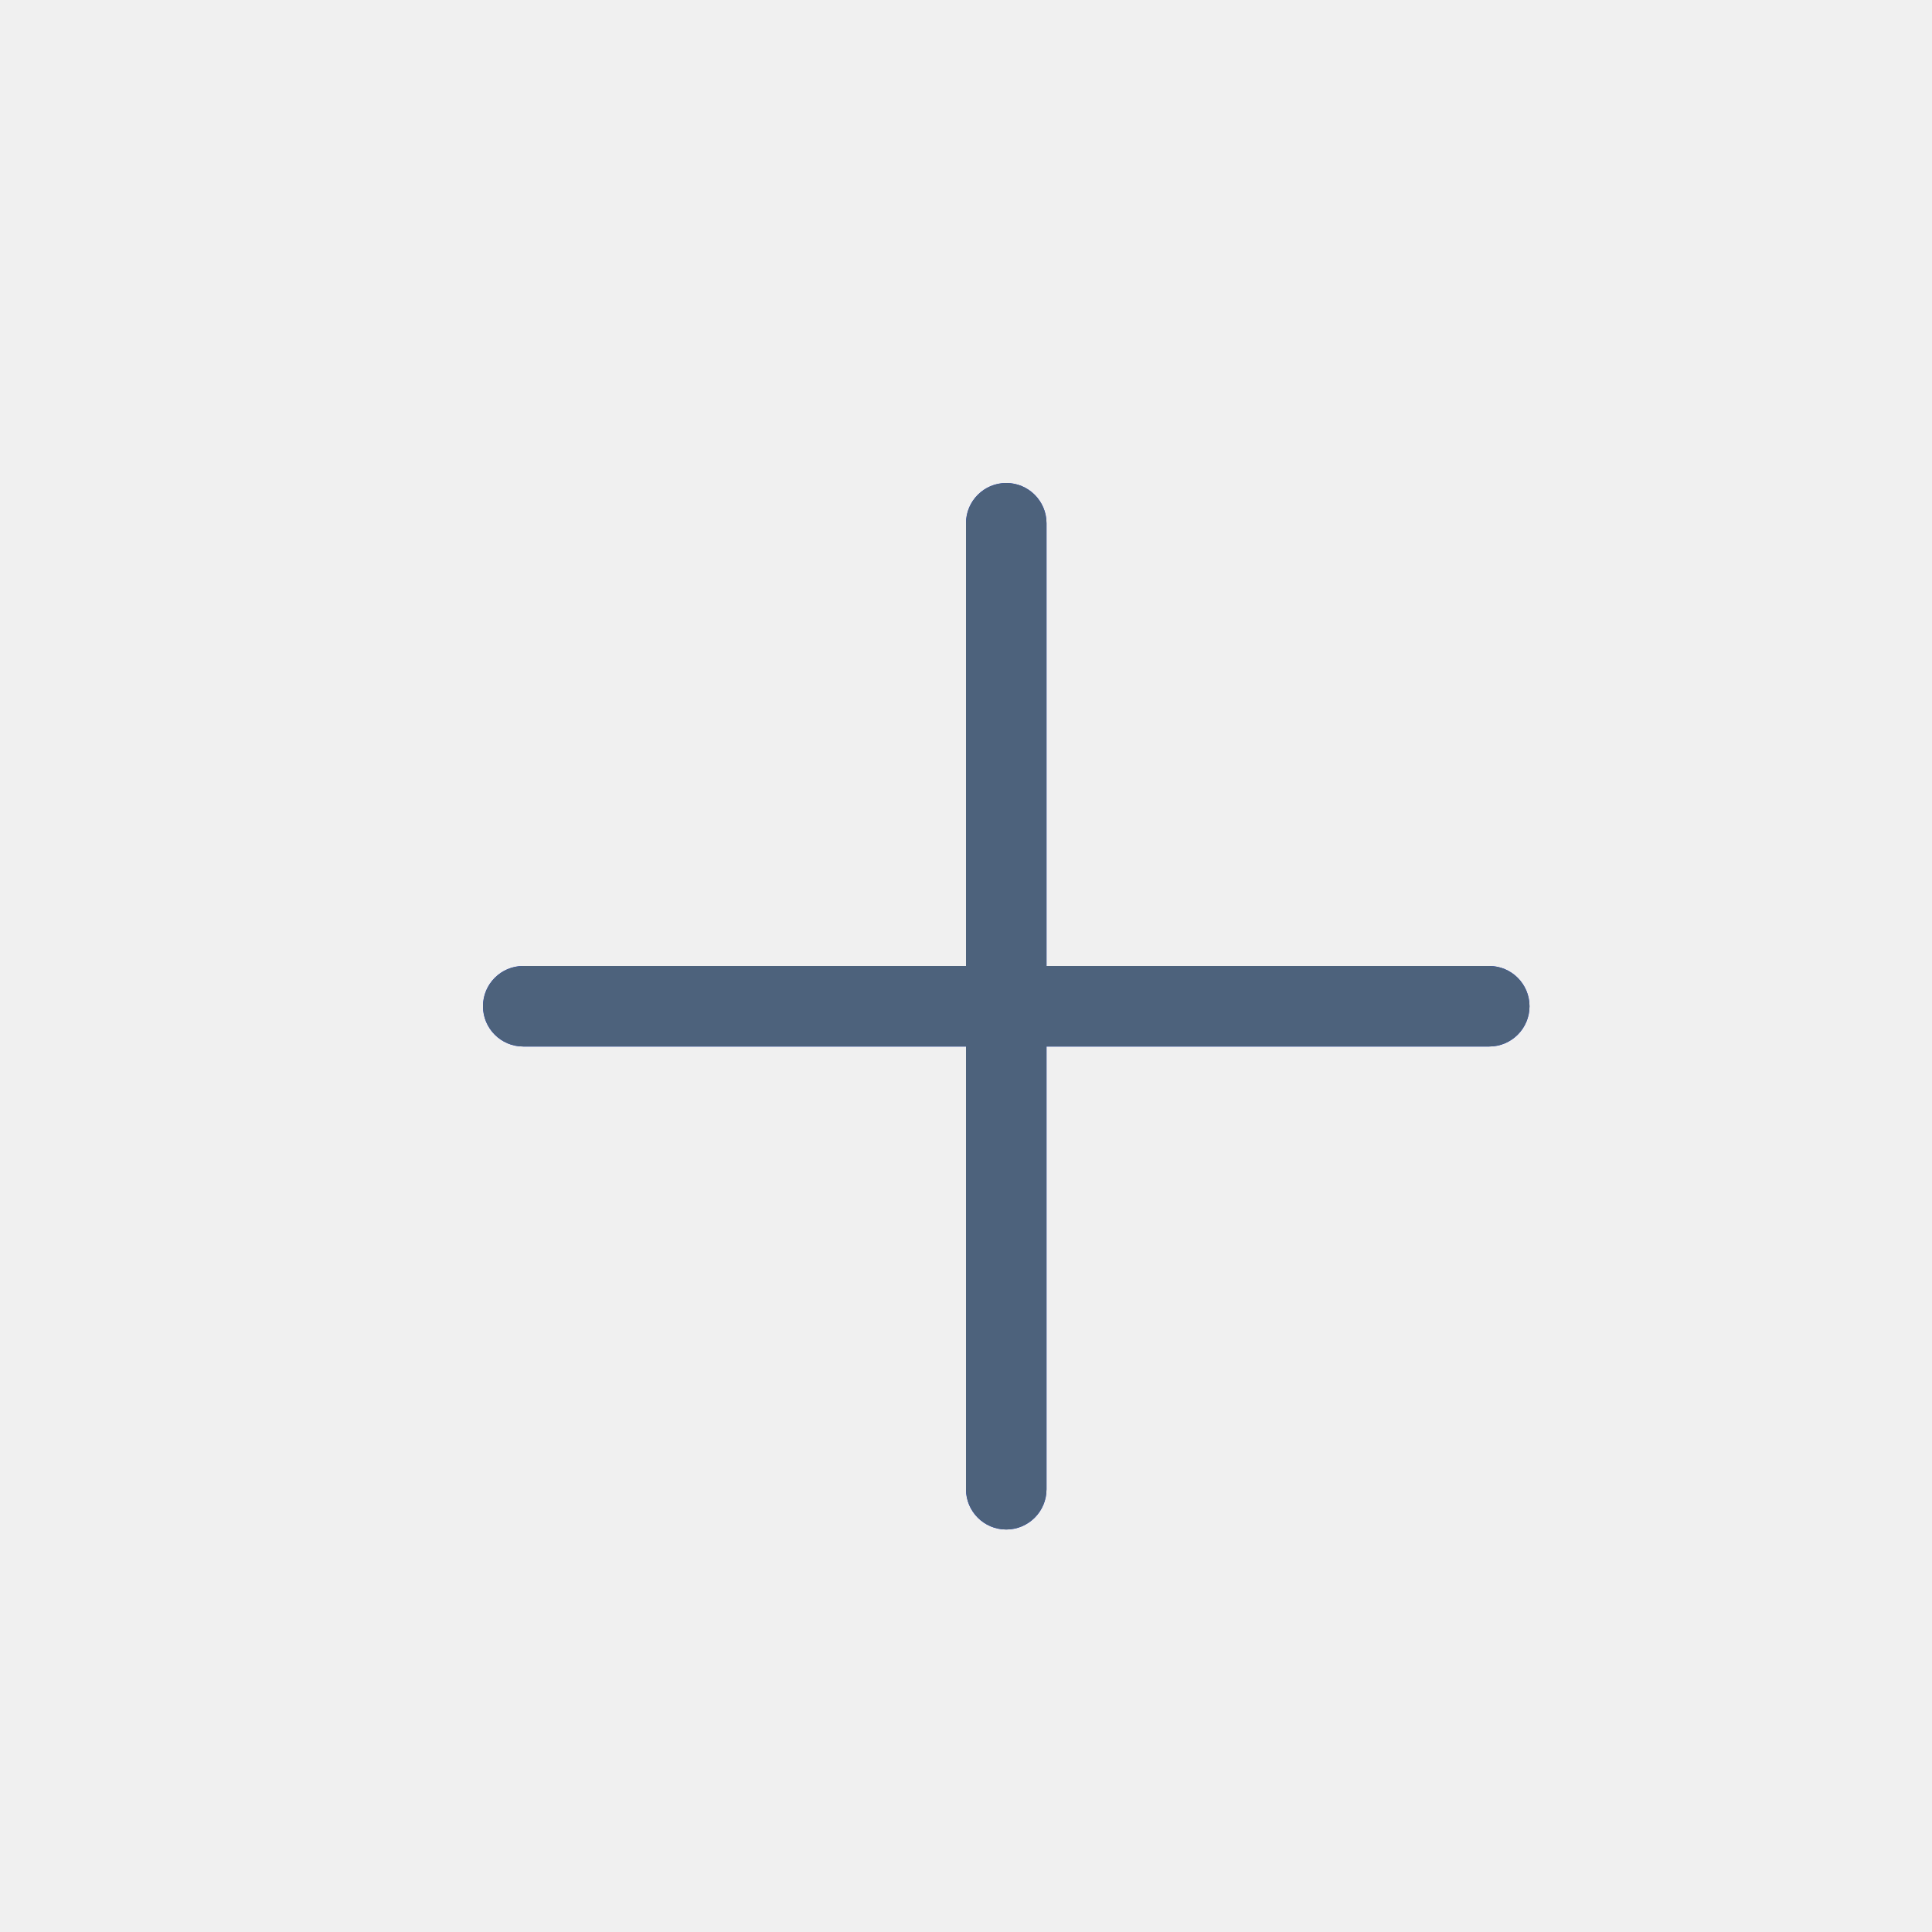
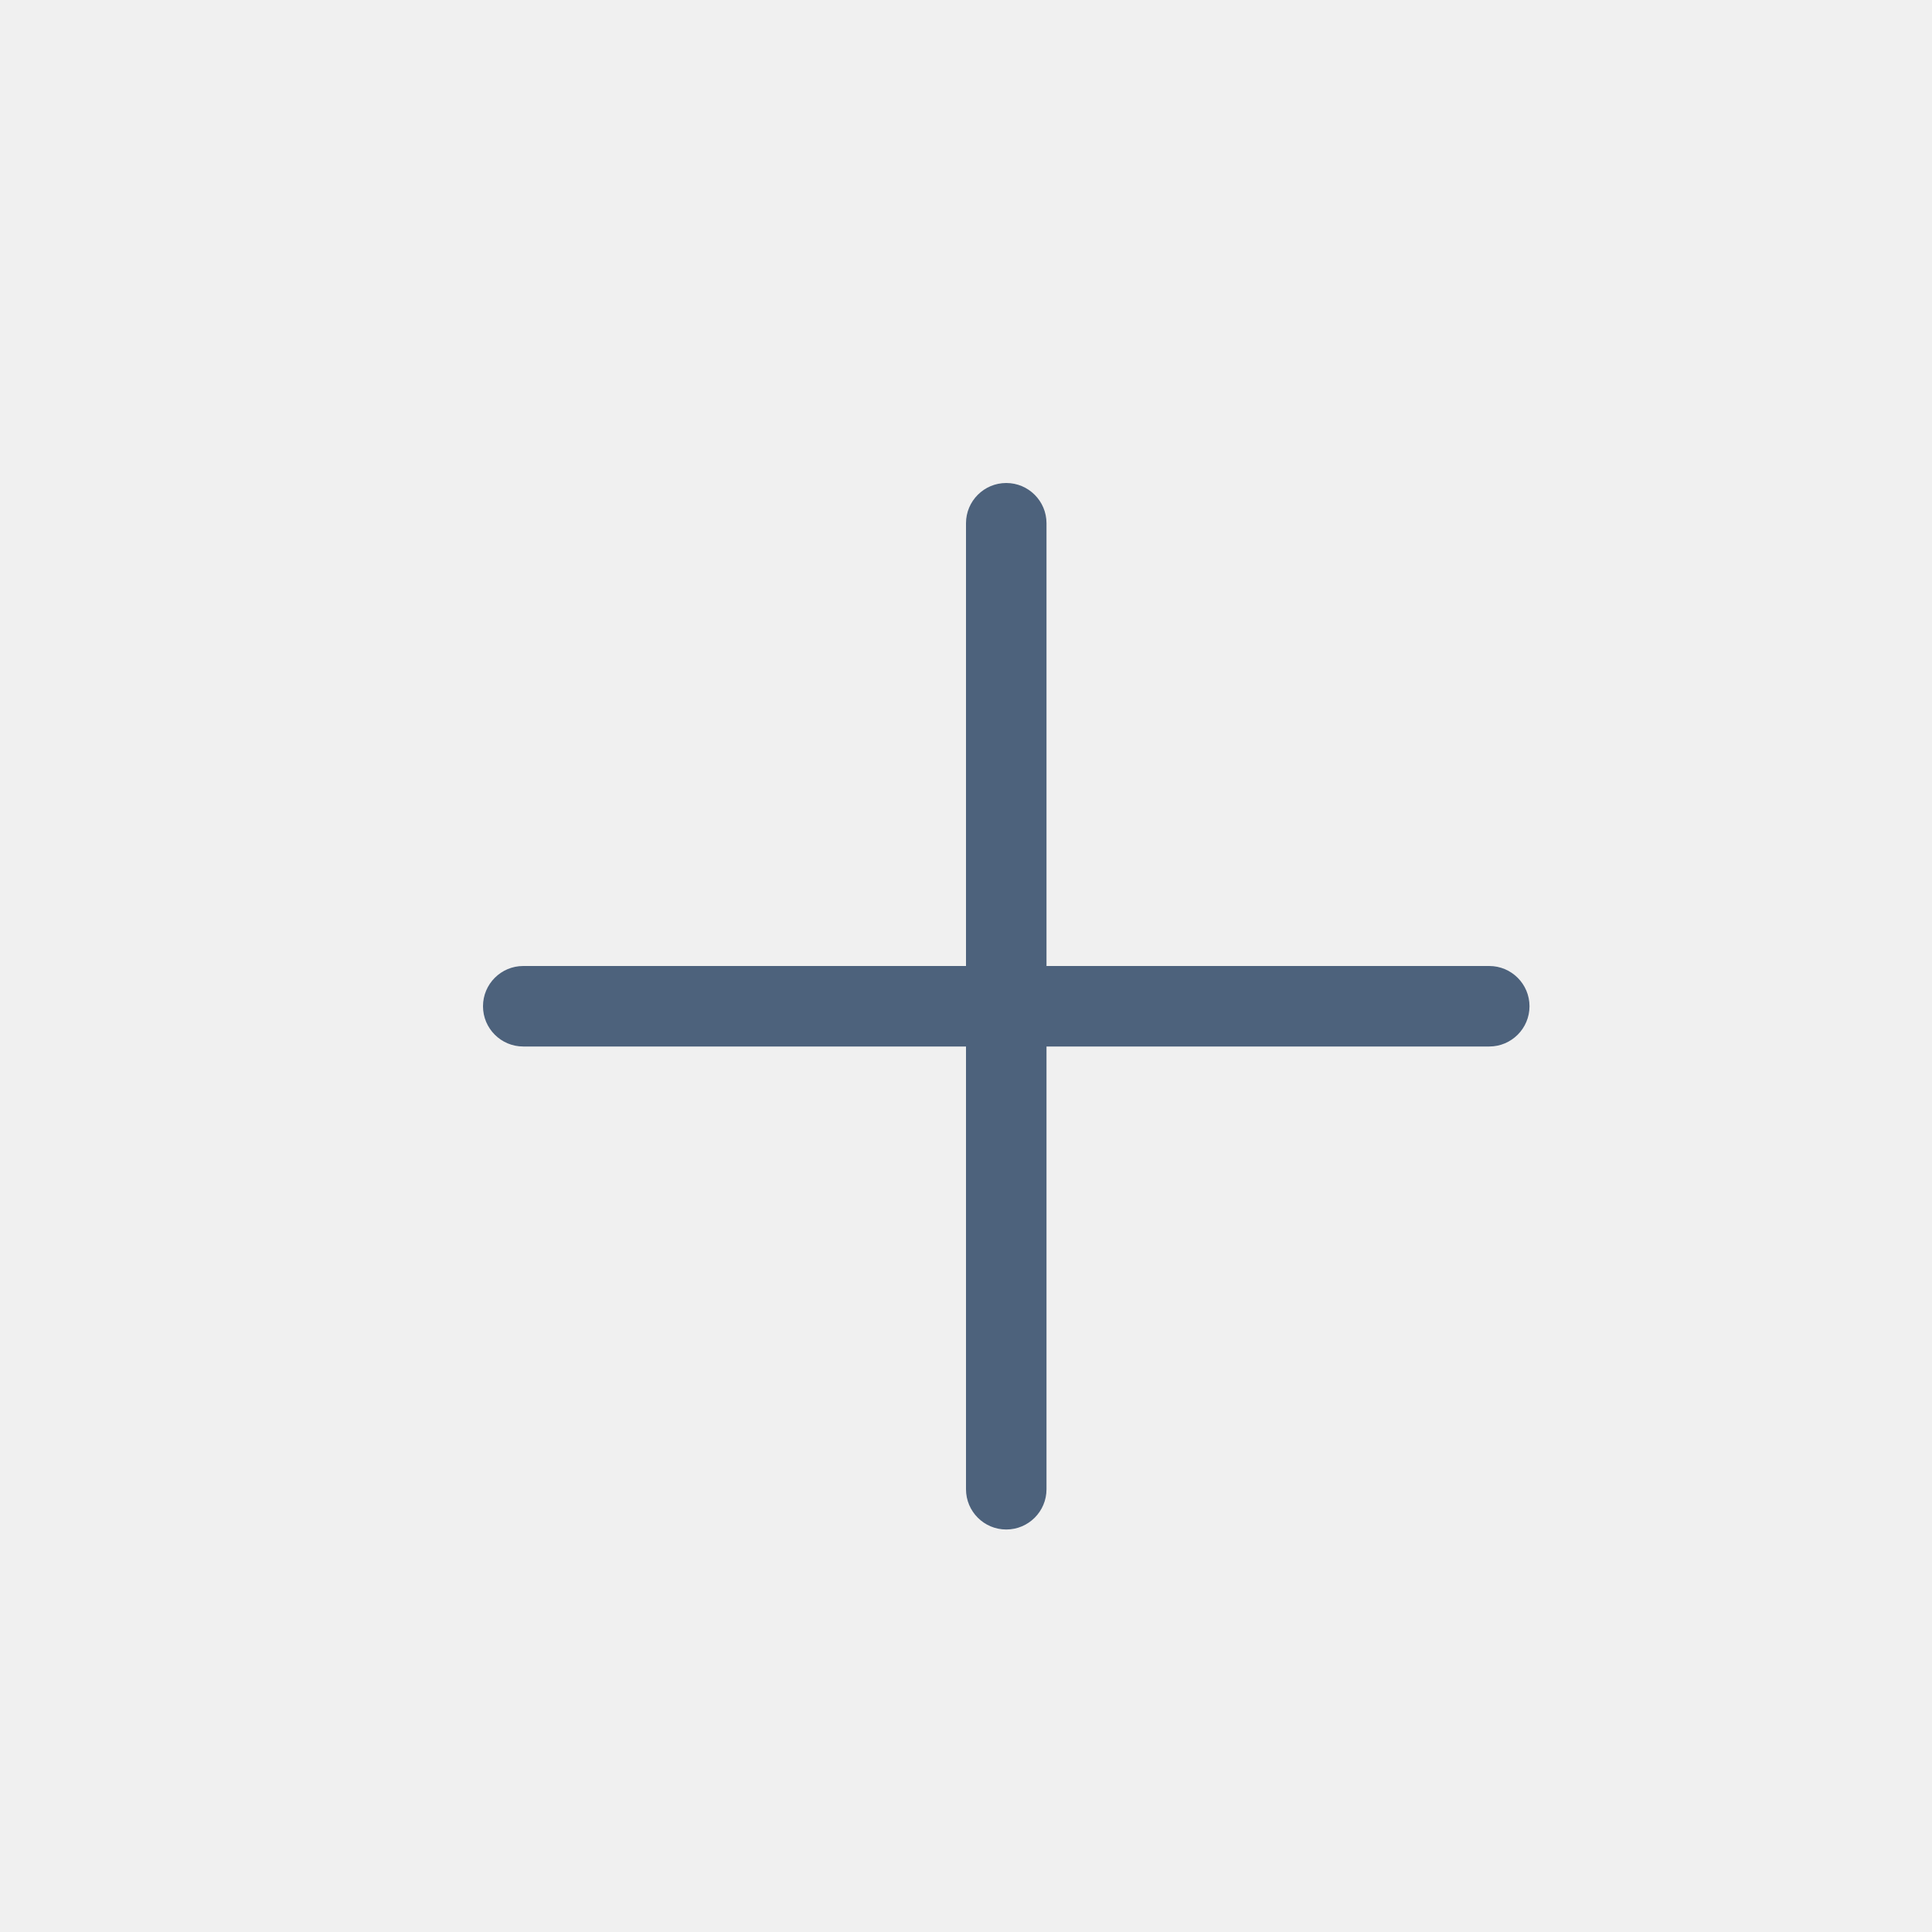
<svg xmlns="http://www.w3.org/2000/svg" width="24" height="24" viewBox="0 0 24 24" fill="none">
-   <mask id="path-2-inside-1" fill="white">
-     <path d="M13 12H18.5C18.776 12 19 12.224 19 12.5C19 12.776 18.776 13 18.5 13H13V18.5C13 18.776 12.776 19 12.5 19C12.224 19 12 18.776 12 18.5V13H6.5C6.224 13 6 12.776 6 12.5C6 12.224 6.224 12 6.5 12H12V6.5C12 6.224 12.224 6 12.5 6C12.776 6 13 6.224 13 6.5V12Z" />
-   </mask>
-   <path d="M13 12H18.5C18.776 12 19 12.224 19 12.5C19 12.776 18.776 13 18.5 13H13V18.5C13 18.776 12.776 19 12.5 19C12.224 19 12 18.776 12 18.5V13H6.5C6.224 13 6 12.776 6 12.5C6 12.224 6.224 12 6.5 12H12V6.5C12 6.224 12.224 6 12.5 6C12.776 6 13 6.224 13 6.5V12Z" fill="#1436E5" />
-   <path d="M13 12H12V13H13V12ZM13 13V12H12V13H13ZM12 13H13V12H12V13ZM12 12V13H13V12H12ZM13 13H18.5V11H13V13ZM18.5 13C18.224 13 18 12.776 18 12.5H20C20 11.672 19.328 11 18.5 11V13ZM18 12.5C18 12.224 18.224 12 18.5 12V14C19.328 14 20 13.328 20 12.5H18ZM18.5 12H13V14H18.5V12ZM12 13V18.5H14V13H12ZM12 18.5C12 18.224 12.224 18 12.5 18V20C13.328 20 14 19.328 14 18.5H12ZM12.5 18C12.776 18 13 18.224 13 18.5H11C11 19.328 11.672 20 12.5 20V18ZM13 18.5V13H11V18.5H13ZM12 12H6.5V14H12V12ZM6.5 12C6.776 12 7 12.224 7 12.5H5C5 13.328 5.672 14 6.5 14V12ZM7 12.5C7 12.776 6.776 13 6.5 13V11C5.672 11 5 11.672 5 12.5H7ZM6.5 13H12V11H6.5V13ZM13 12V6.5H11V12H13ZM13 6.5C13 6.776 12.776 7 12.5 7V5C11.672 5 11 5.672 11 6.5H13ZM12.5 7C12.224 7 12 6.776 12 6.5H14C14 5.672 13.328 5 12.5 5V7ZM12 6.5V12H14V6.5H12Z" fill="#4D627C" mask="url(#path-2-inside-1)" />
+   <path d="M13 12H18.5C18.776 12 19 12.224 19 12.5C19 12.776 18.776 13 18.5 13H13V18.5C13 18.776 12.776 19 12.5 19C12.224 19 12 18.776 12 18.5V13H6.5C6.224 13 6 12.776 6 12.5C6 12.224 6.224 12 6.5 12H12V6.5C12 6.224 12.224 6 12.5 6C12.776 6 13 6.224 13 6.5V12Z" fill="#4D627C" />
</svg>
